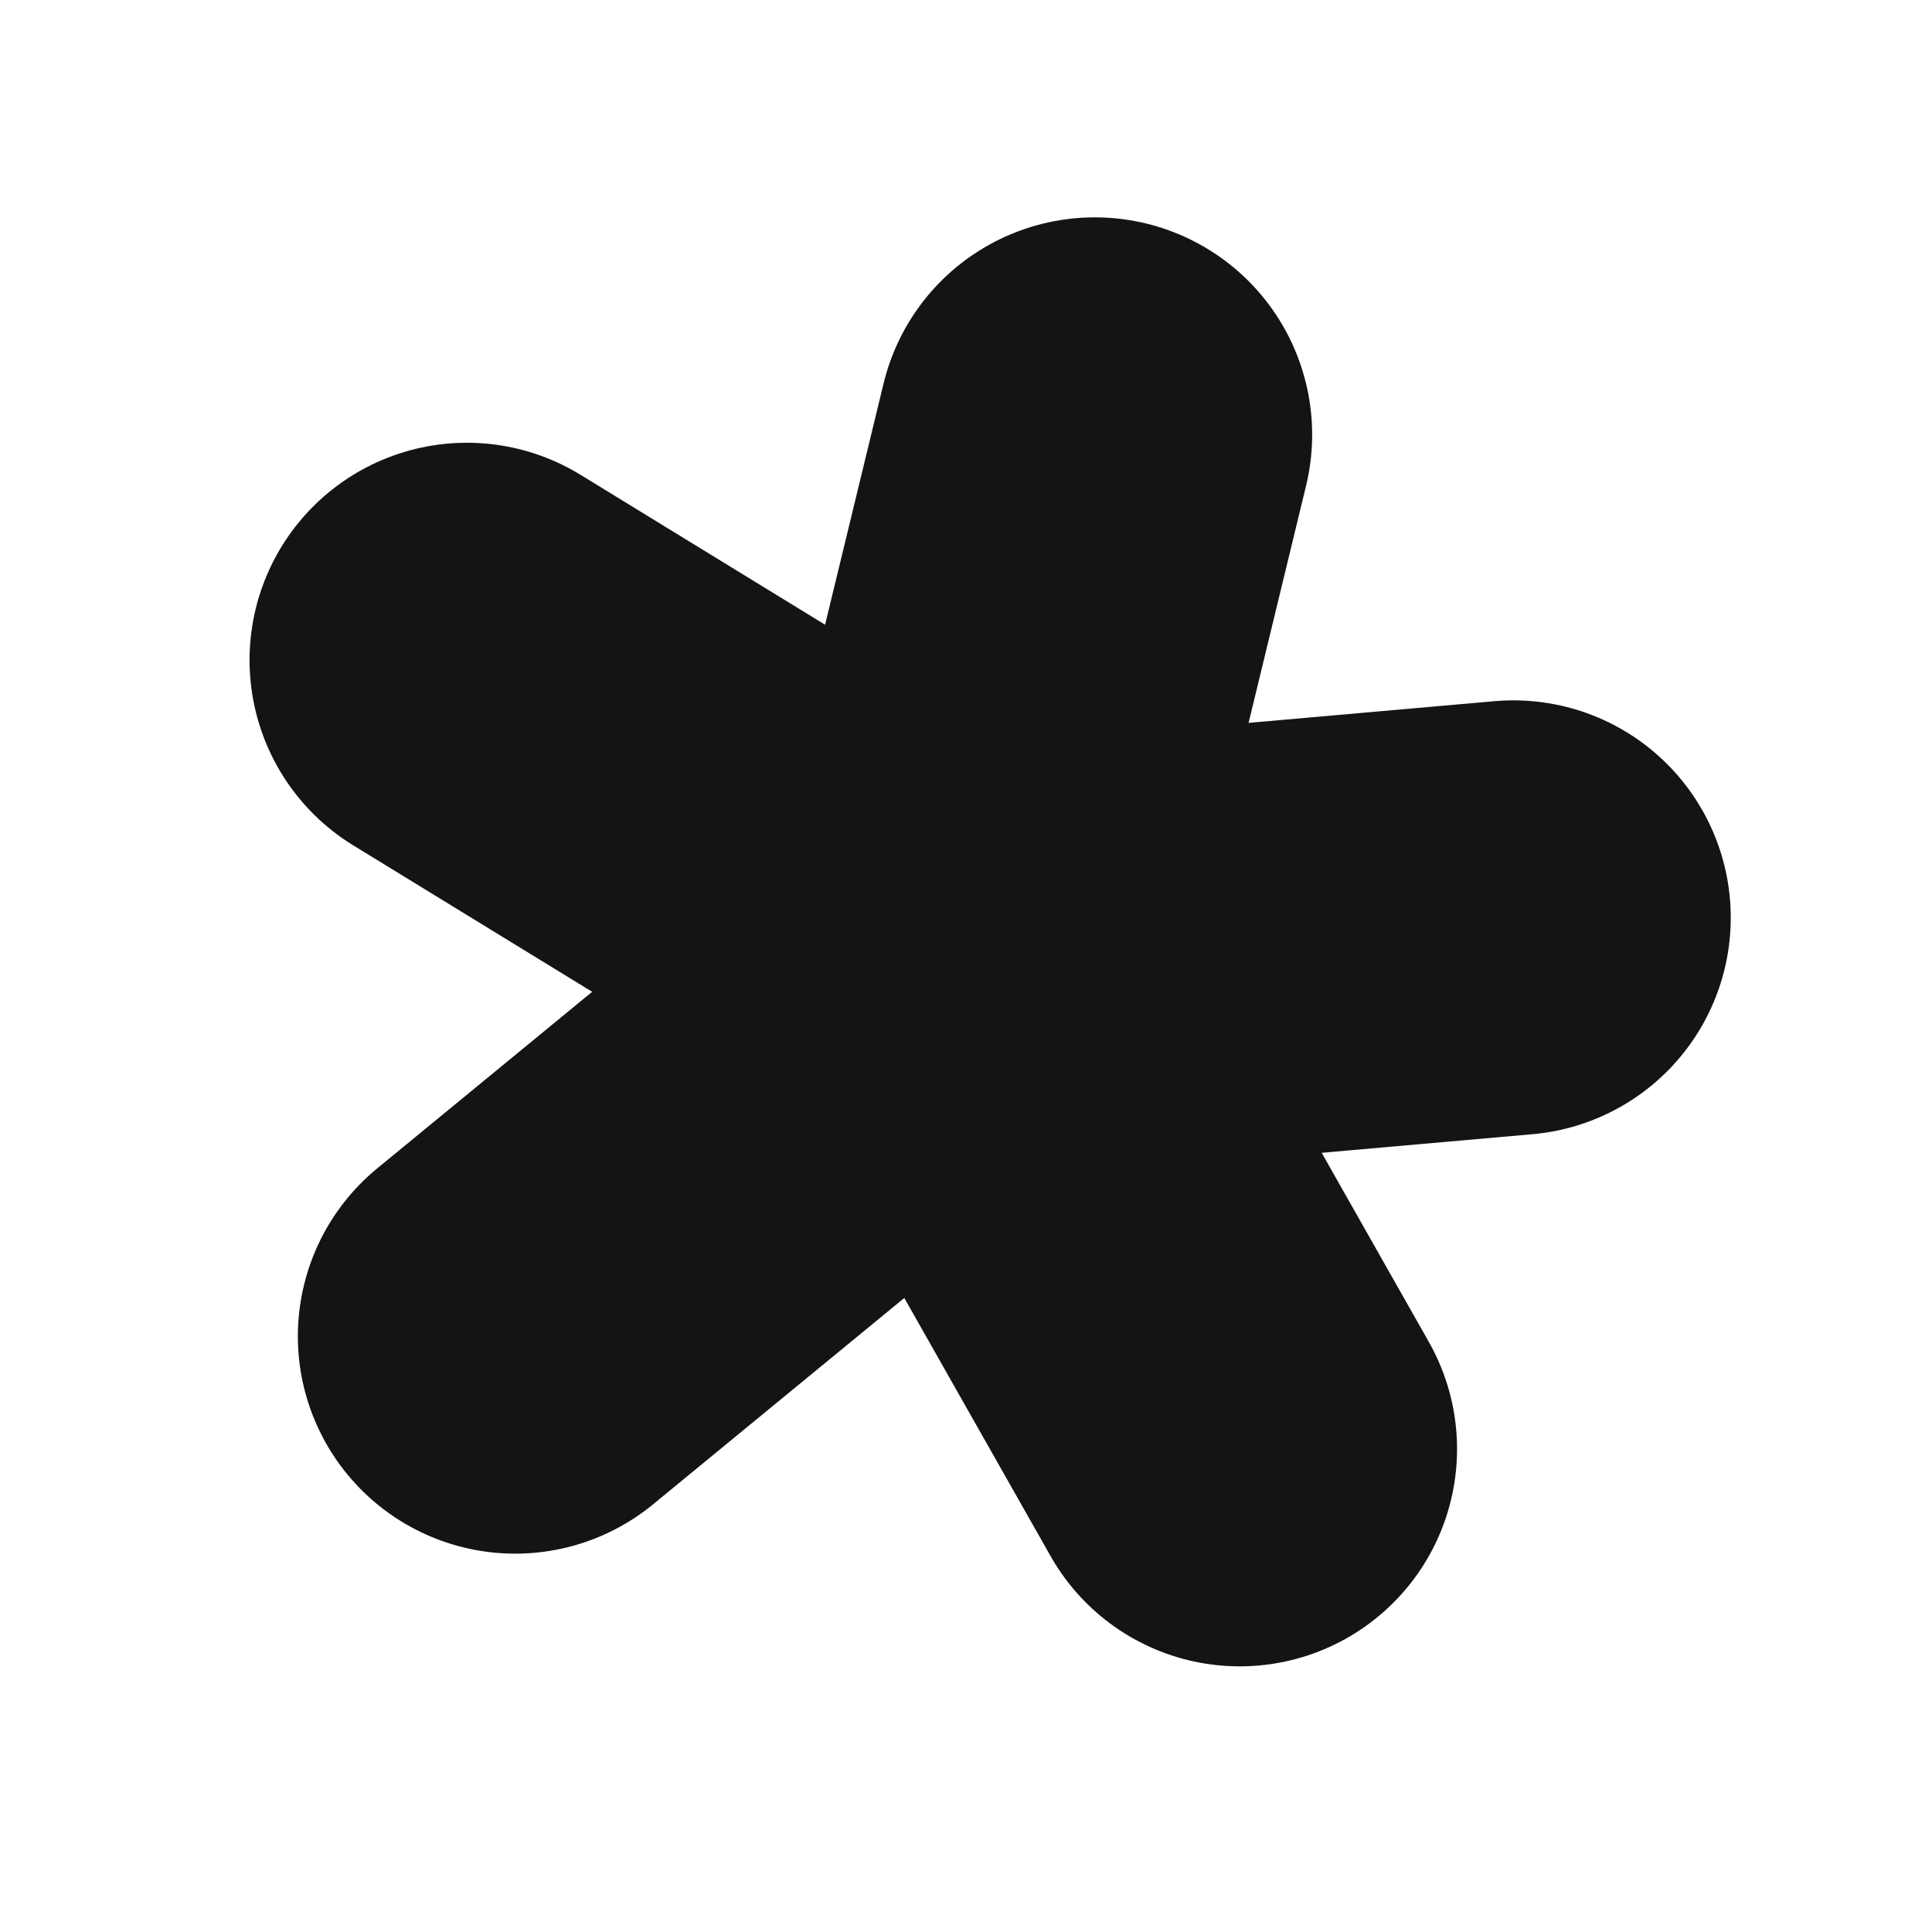
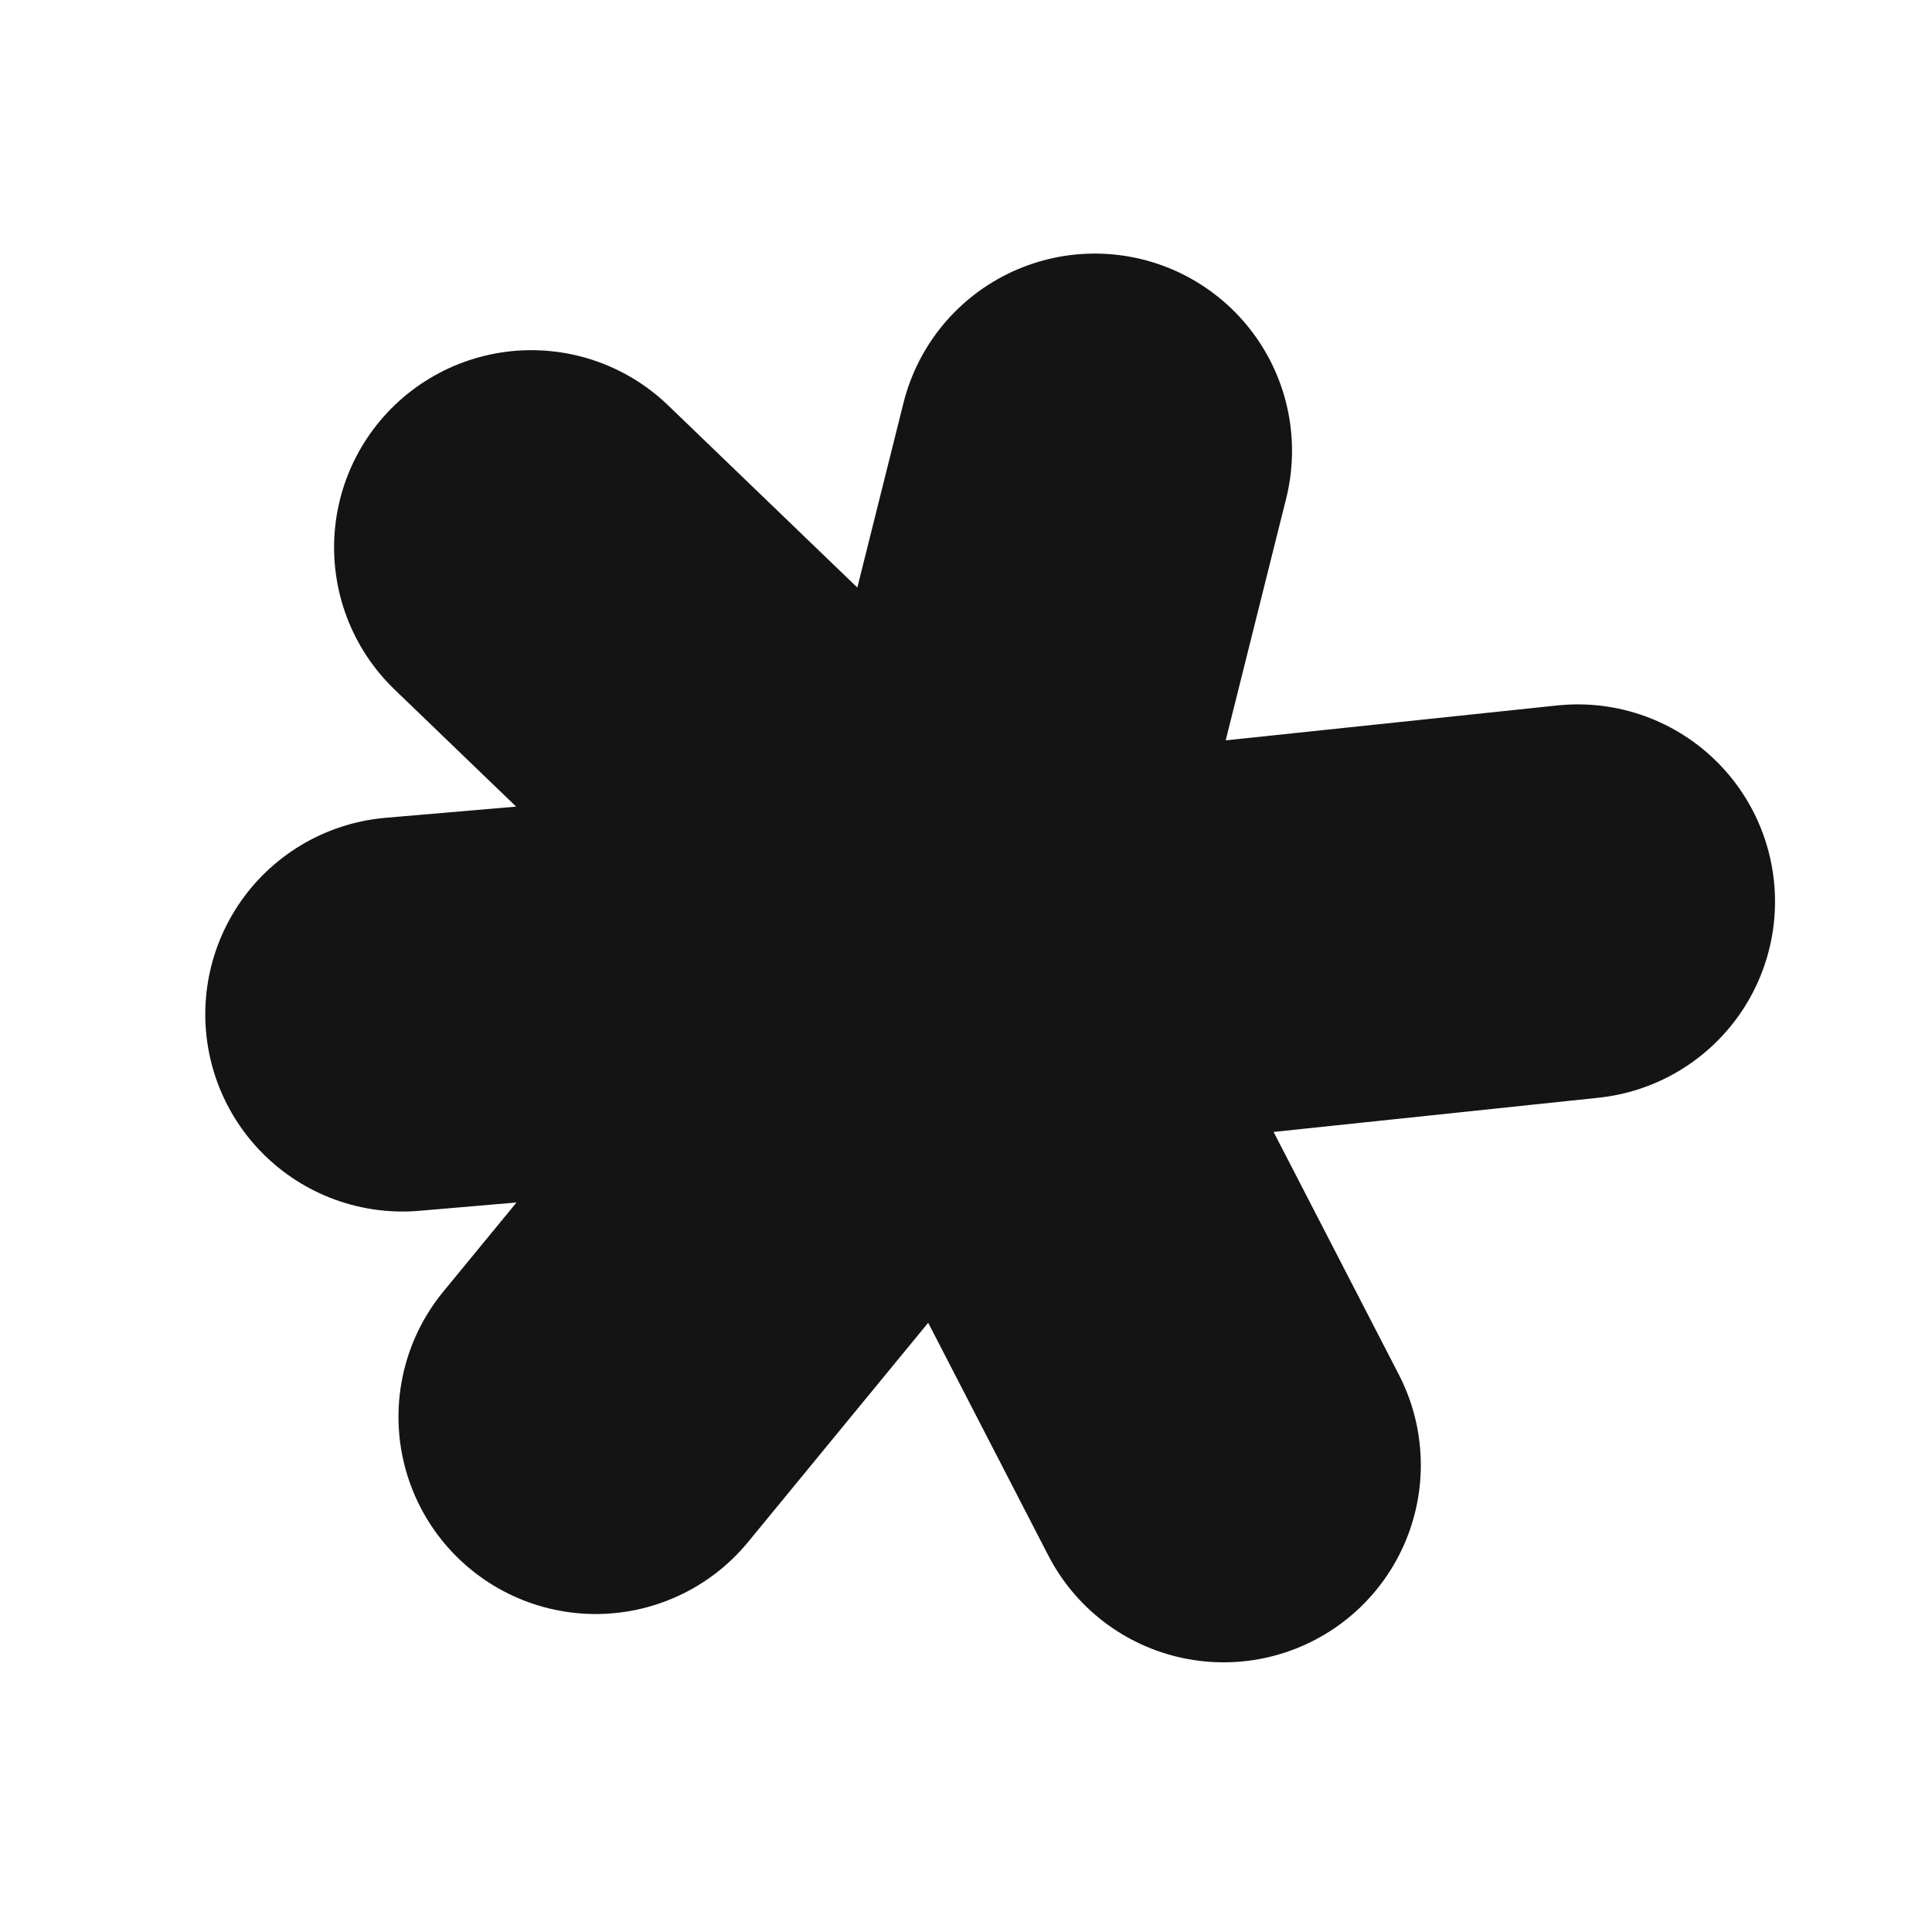
- <svg xmlns="http://www.w3.org/2000/svg" viewBox="0 0 24 24" fill="none" stroke="#141414" stroke-width="5.4" stroke-linecap="round">
-   <path d="M12 12 13.6 5.4" />
-   <path d="M12 12l6.8-.6" />
-   <path d="M12 12l3.4 6" />
-   <path d="M12 12l-5.6 4.6" />
-   <path d="M12 12 5.8 8.2" />
-   <circle cx="12" cy="12" r="3" fill="#141414" stroke="none" />
+ <svg xmlns="http://www.w3.org/2000/svg" viewBox="0 0 24 24" fill="none" stroke="#141414" stroke-width="4.9" stroke-linecap="round">
+   <path d="M12 12l1.6-6.4" />
+   <path d="M12 12 6.6 6.8" />
+   <path d="M12 12l-7 .6" />
+   <path d="M12 12l-4.6 5.6" />
+   <path d="M12 12l3.2 6.2" />
+   <path d="M12 12l7.6-.8" />
+   <circle cx="12" cy="12" r="3.4" fill="#141414" stroke="none" />
</svg>
